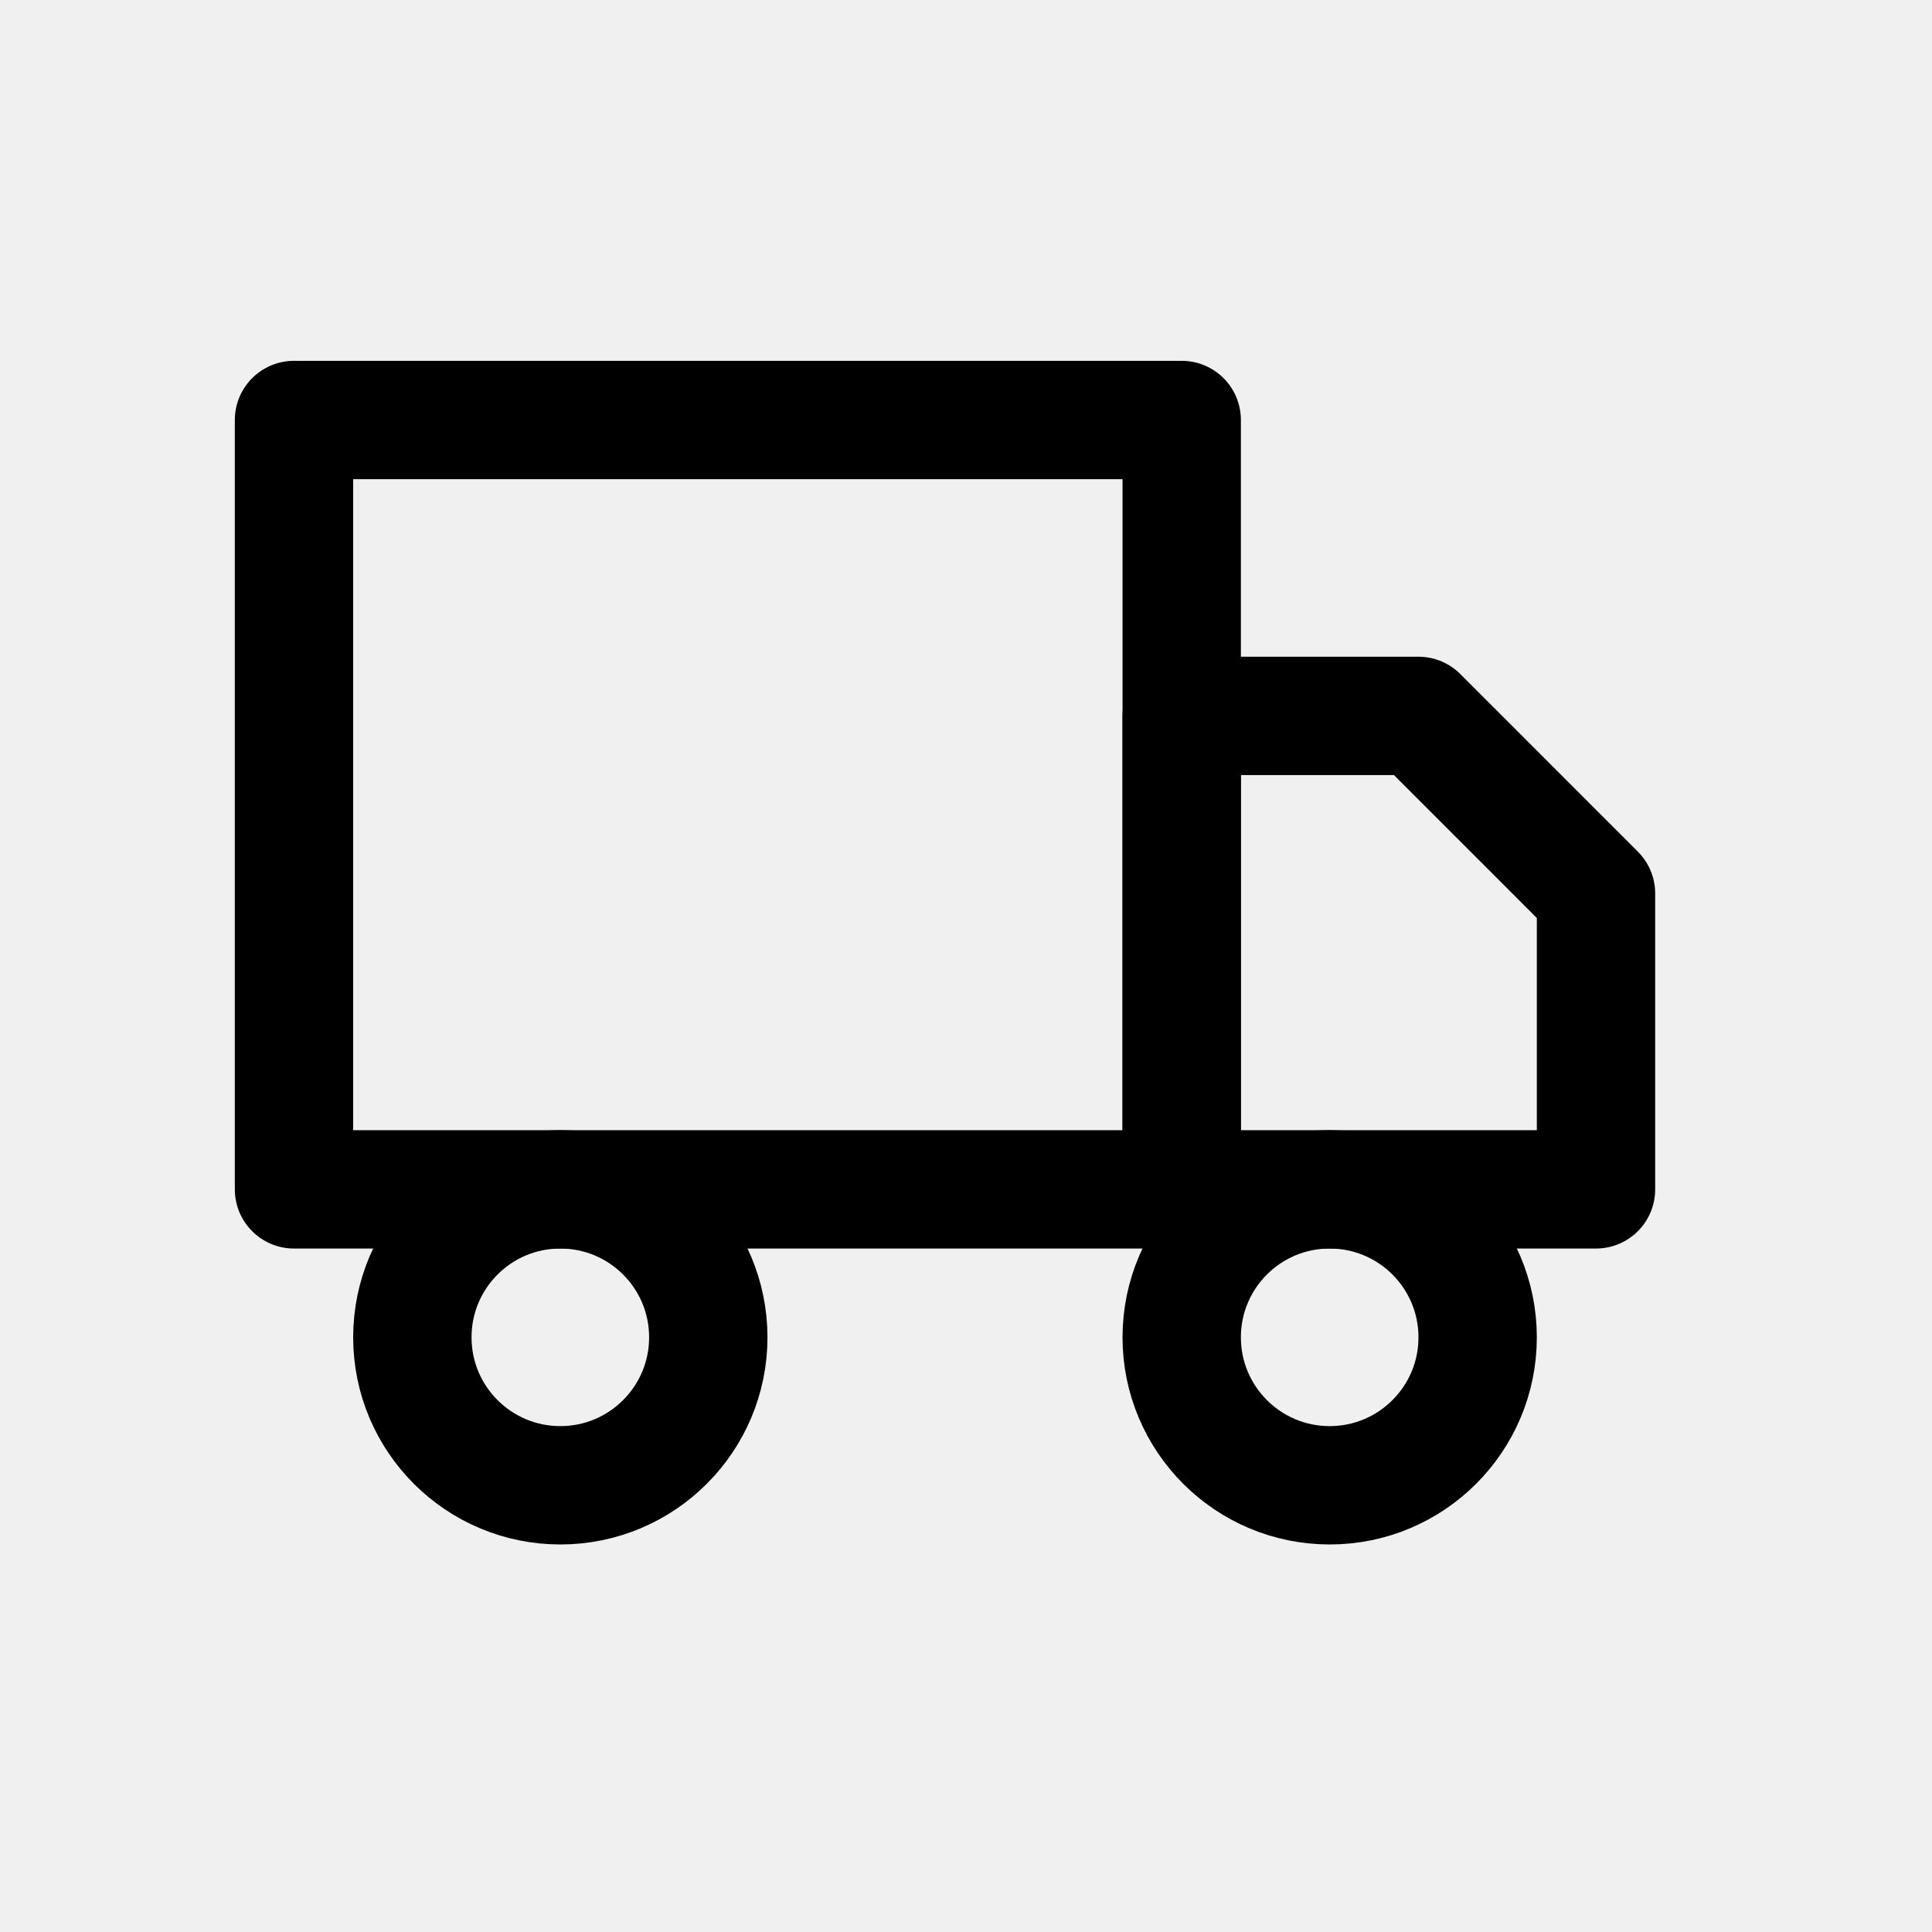
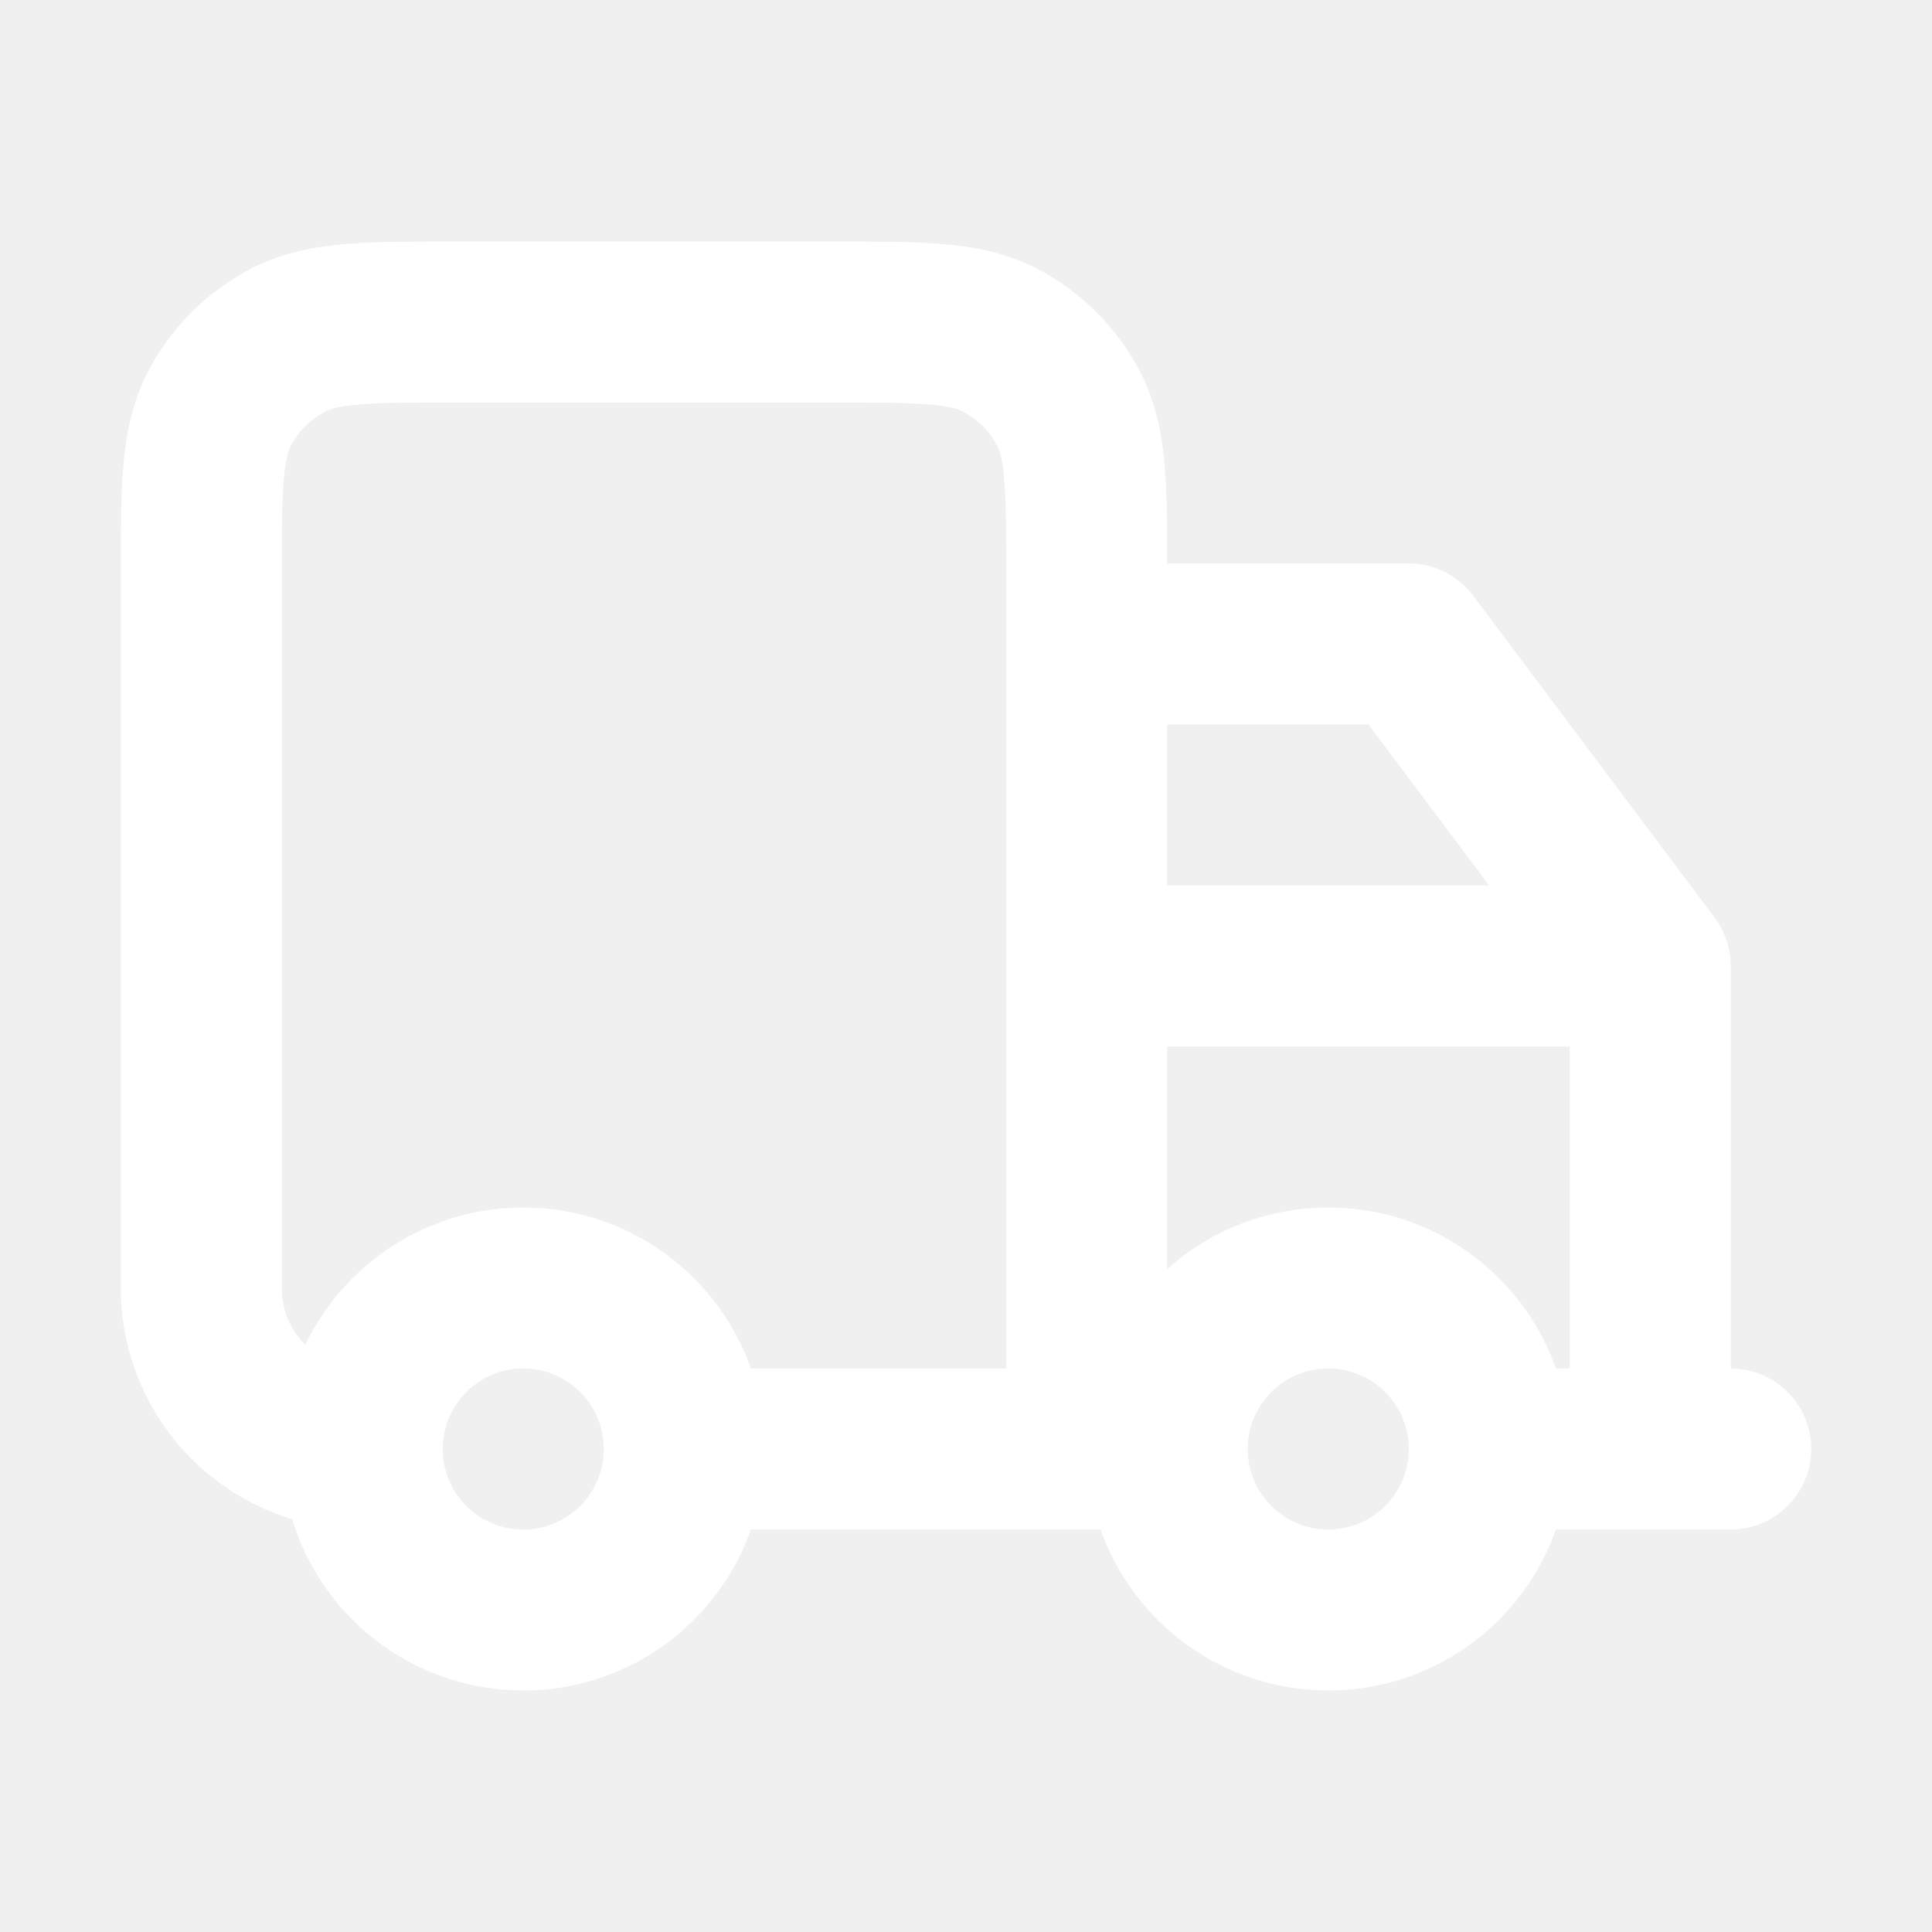
- <svg xmlns="http://www.w3.org/2000/svg" width="46" height="46" viewBox="0 0 46 46" fill="none">
-   <path d="M31.659 35.364C33.605 35.364 35.182 33.786 35.182 31.841C35.182 29.895 33.605 28.318 31.659 28.318C29.713 28.318 28.136 29.895 28.136 31.841C28.136 33.786 29.713 35.364 31.659 35.364Z" stroke="black" stroke-width="2.818" stroke-linecap="round" stroke-linejoin="round" />
-   <path d="M13.341 35.364C15.287 35.364 16.864 33.786 16.864 31.841C16.864 29.895 15.287 28.318 13.341 28.318C11.395 28.318 9.818 29.895 9.818 31.841C9.818 33.786 11.395 35.364 13.341 35.364Z" stroke="black" stroke-width="2.818" stroke-linecap="round" stroke-linejoin="round" />
-   <path d="M28.136 17.045H33.773L38 21.273V28.318H28.136V17.045Z" stroke="black" stroke-width="2.818" stroke-linecap="round" stroke-linejoin="round" />
-   <path d="M28.136 10H7V28.318H28.136V10Z" stroke="black" stroke-width="2.818" stroke-linecap="round" stroke-linejoin="round" />
+ <svg xmlns="http://www.w3.org/2000/svg" width="800px" height="800px" viewBox="0 0 24 24" fill="none" stroke="#ffffff">
+   <g id="SVGRepo_bgCarrier" stroke-width="0" />
+   <g id="SVGRepo_tracerCarrier" stroke-linecap="round" stroke-linejoin="round" />
+   <g id="SVGRepo_iconCarrier">
+     <path d="M18.5 18C18.5 19.105 17.605 20 16.5 20C15.395 20 14.5 19.105 14.5 18M18.5 18C18.5 16.895 17.605 16 16.5 16C15.395 16 14.5 16.895 14.5 18M18.5 18H21.5M14.5 18H13.5M8.5 18C8.5 19.105 7.605 20 6.5 20C5.395 20 4.5 19.105 4.5 18M8.5 18C8.5 16.895 7.605 16 6.5 16C5.395 16 4.5 16.895 4.5 18M8.5 18H13.5M4.5 18C3.395 18 2.5 17.105 2.5 16V7.2C2.5 6.08 2.5 5.52 2.718 5.092C2.91 4.716 3.216 4.41 3.592 4.218C4.02 4 4.58 4 5.7 4H10.3C11.42 4 11.98 4 12.408 4.218C12.784 4.41 13.09 4.716 13.282 5.092C13.5 5.52 13.5 6.08 13.5 7.2V18M13.5 18V8H17.5L20.5 12M20.5 12V18M20.5 12H13.5" stroke="#ffffff" stroke-width="2" stroke-linecap="round" stroke-linejoin="round" />
+   </g>
</svg>
